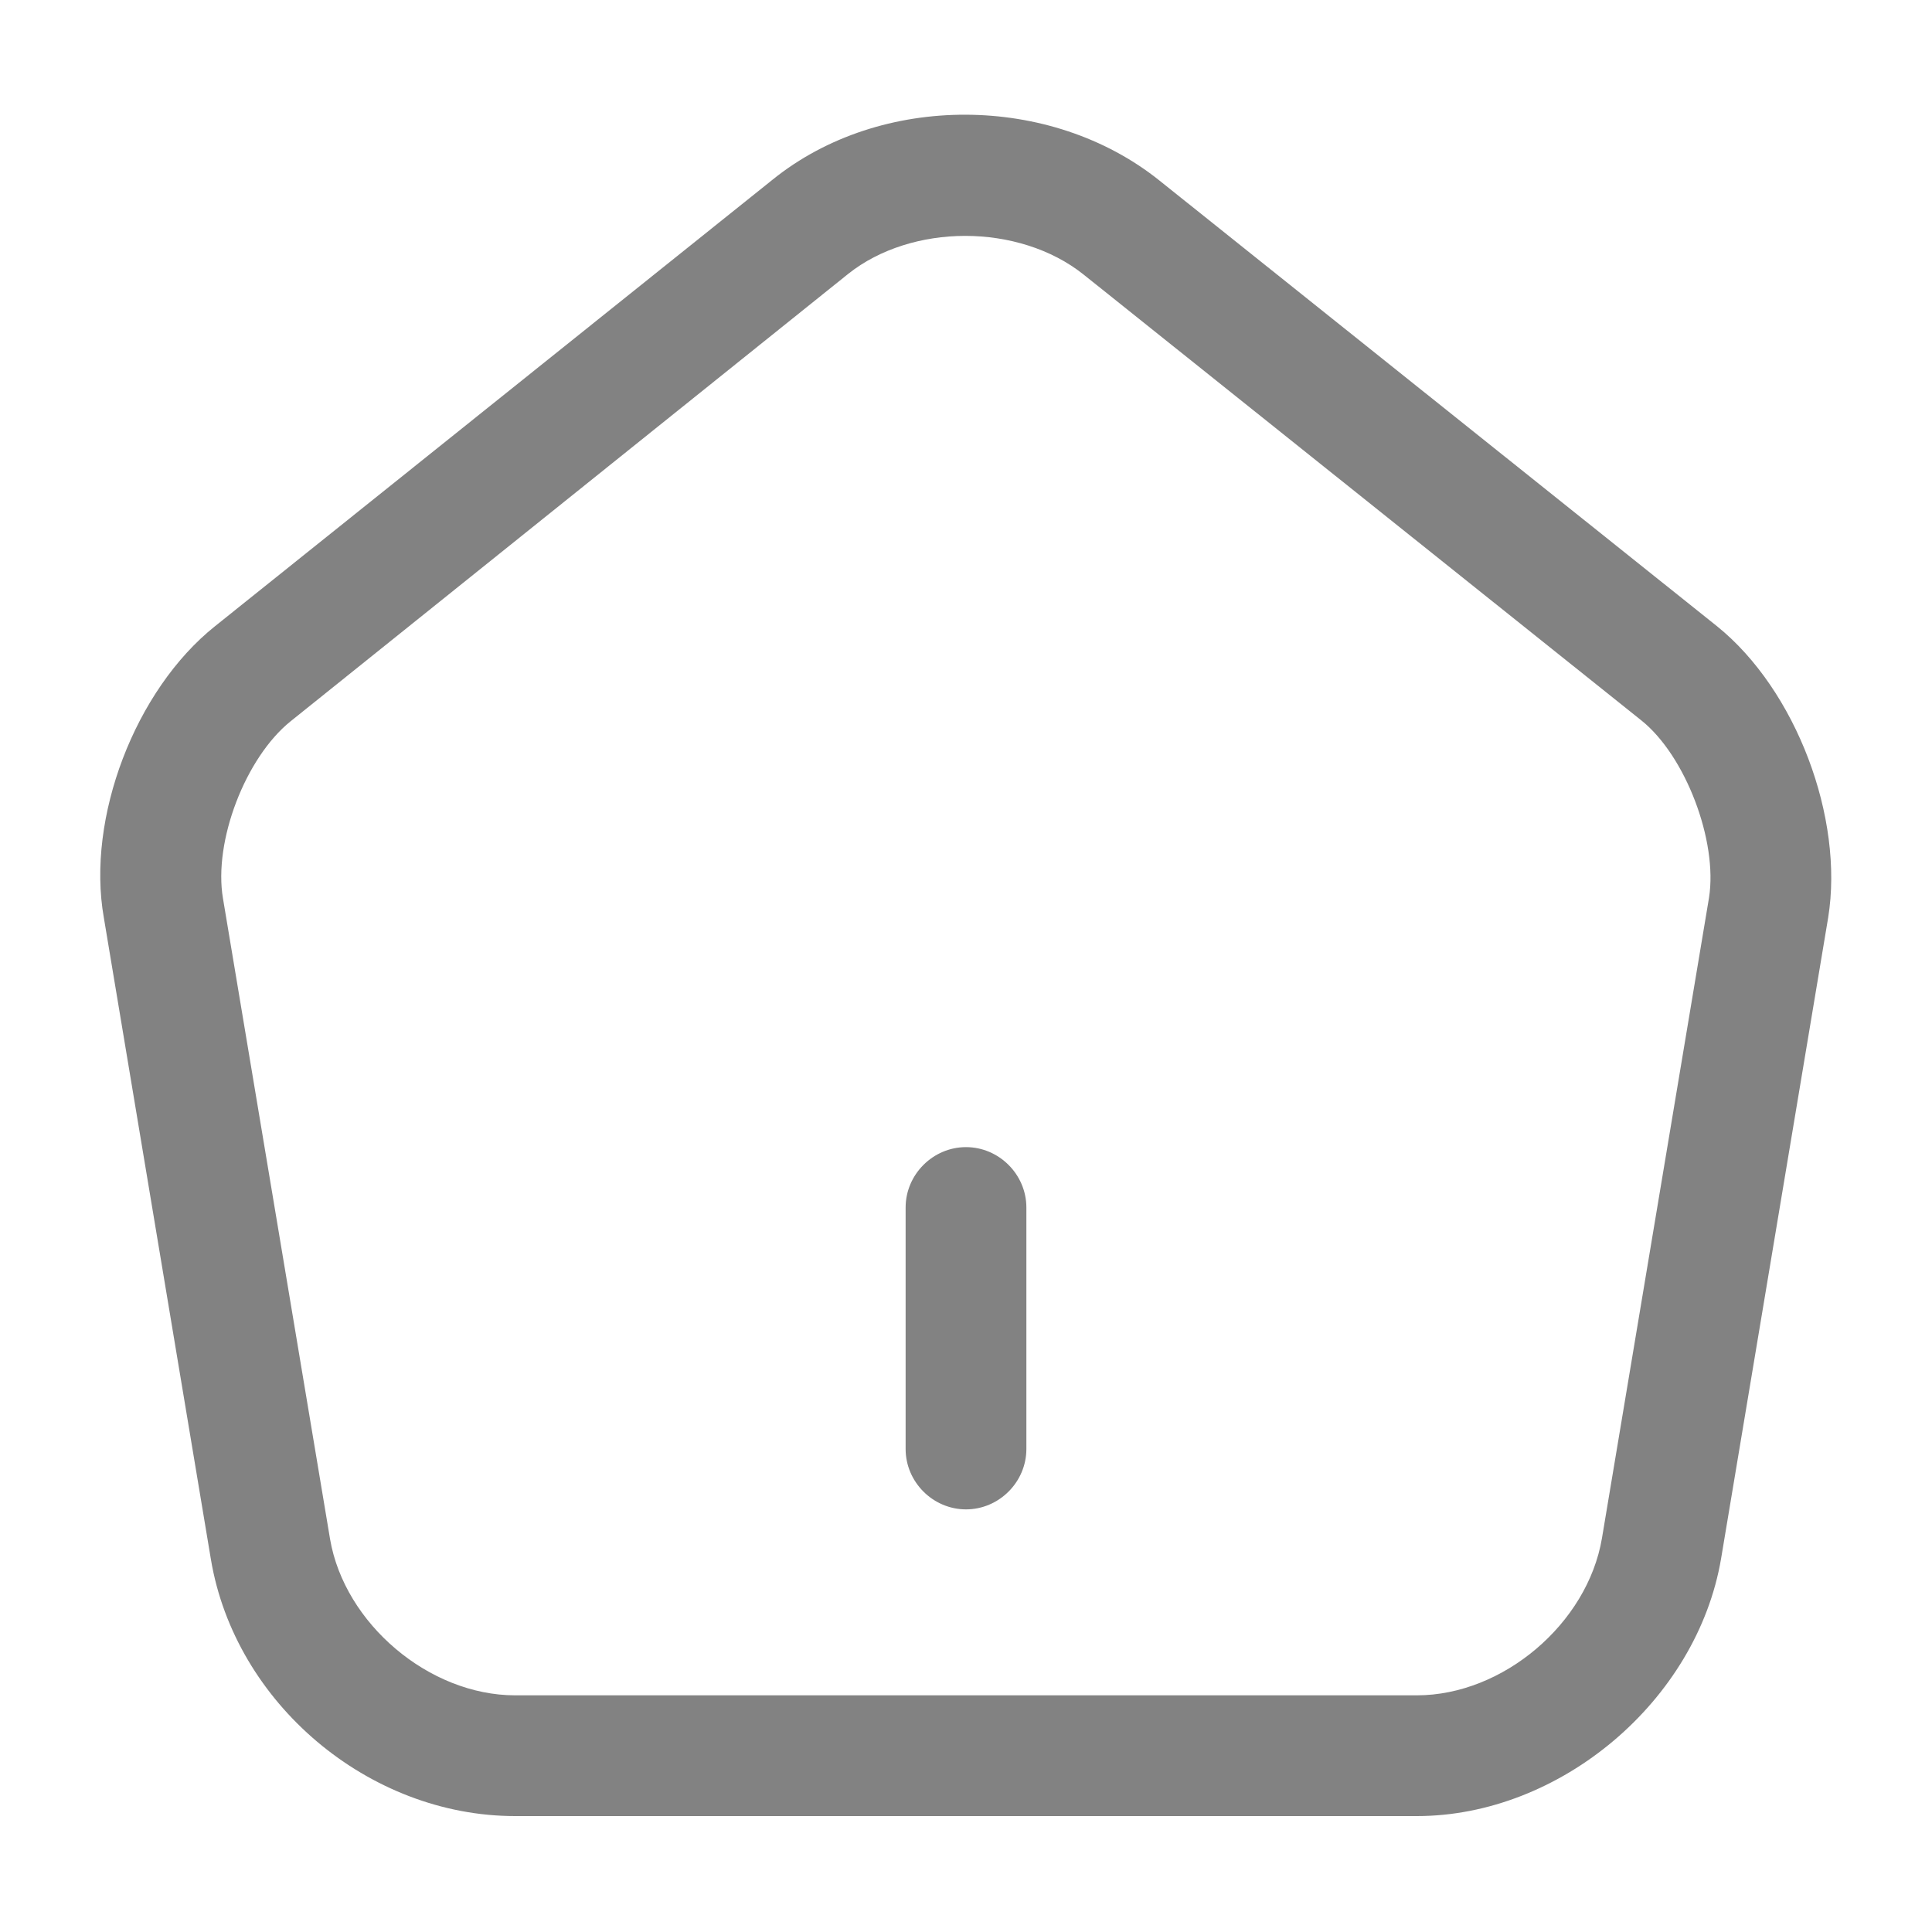
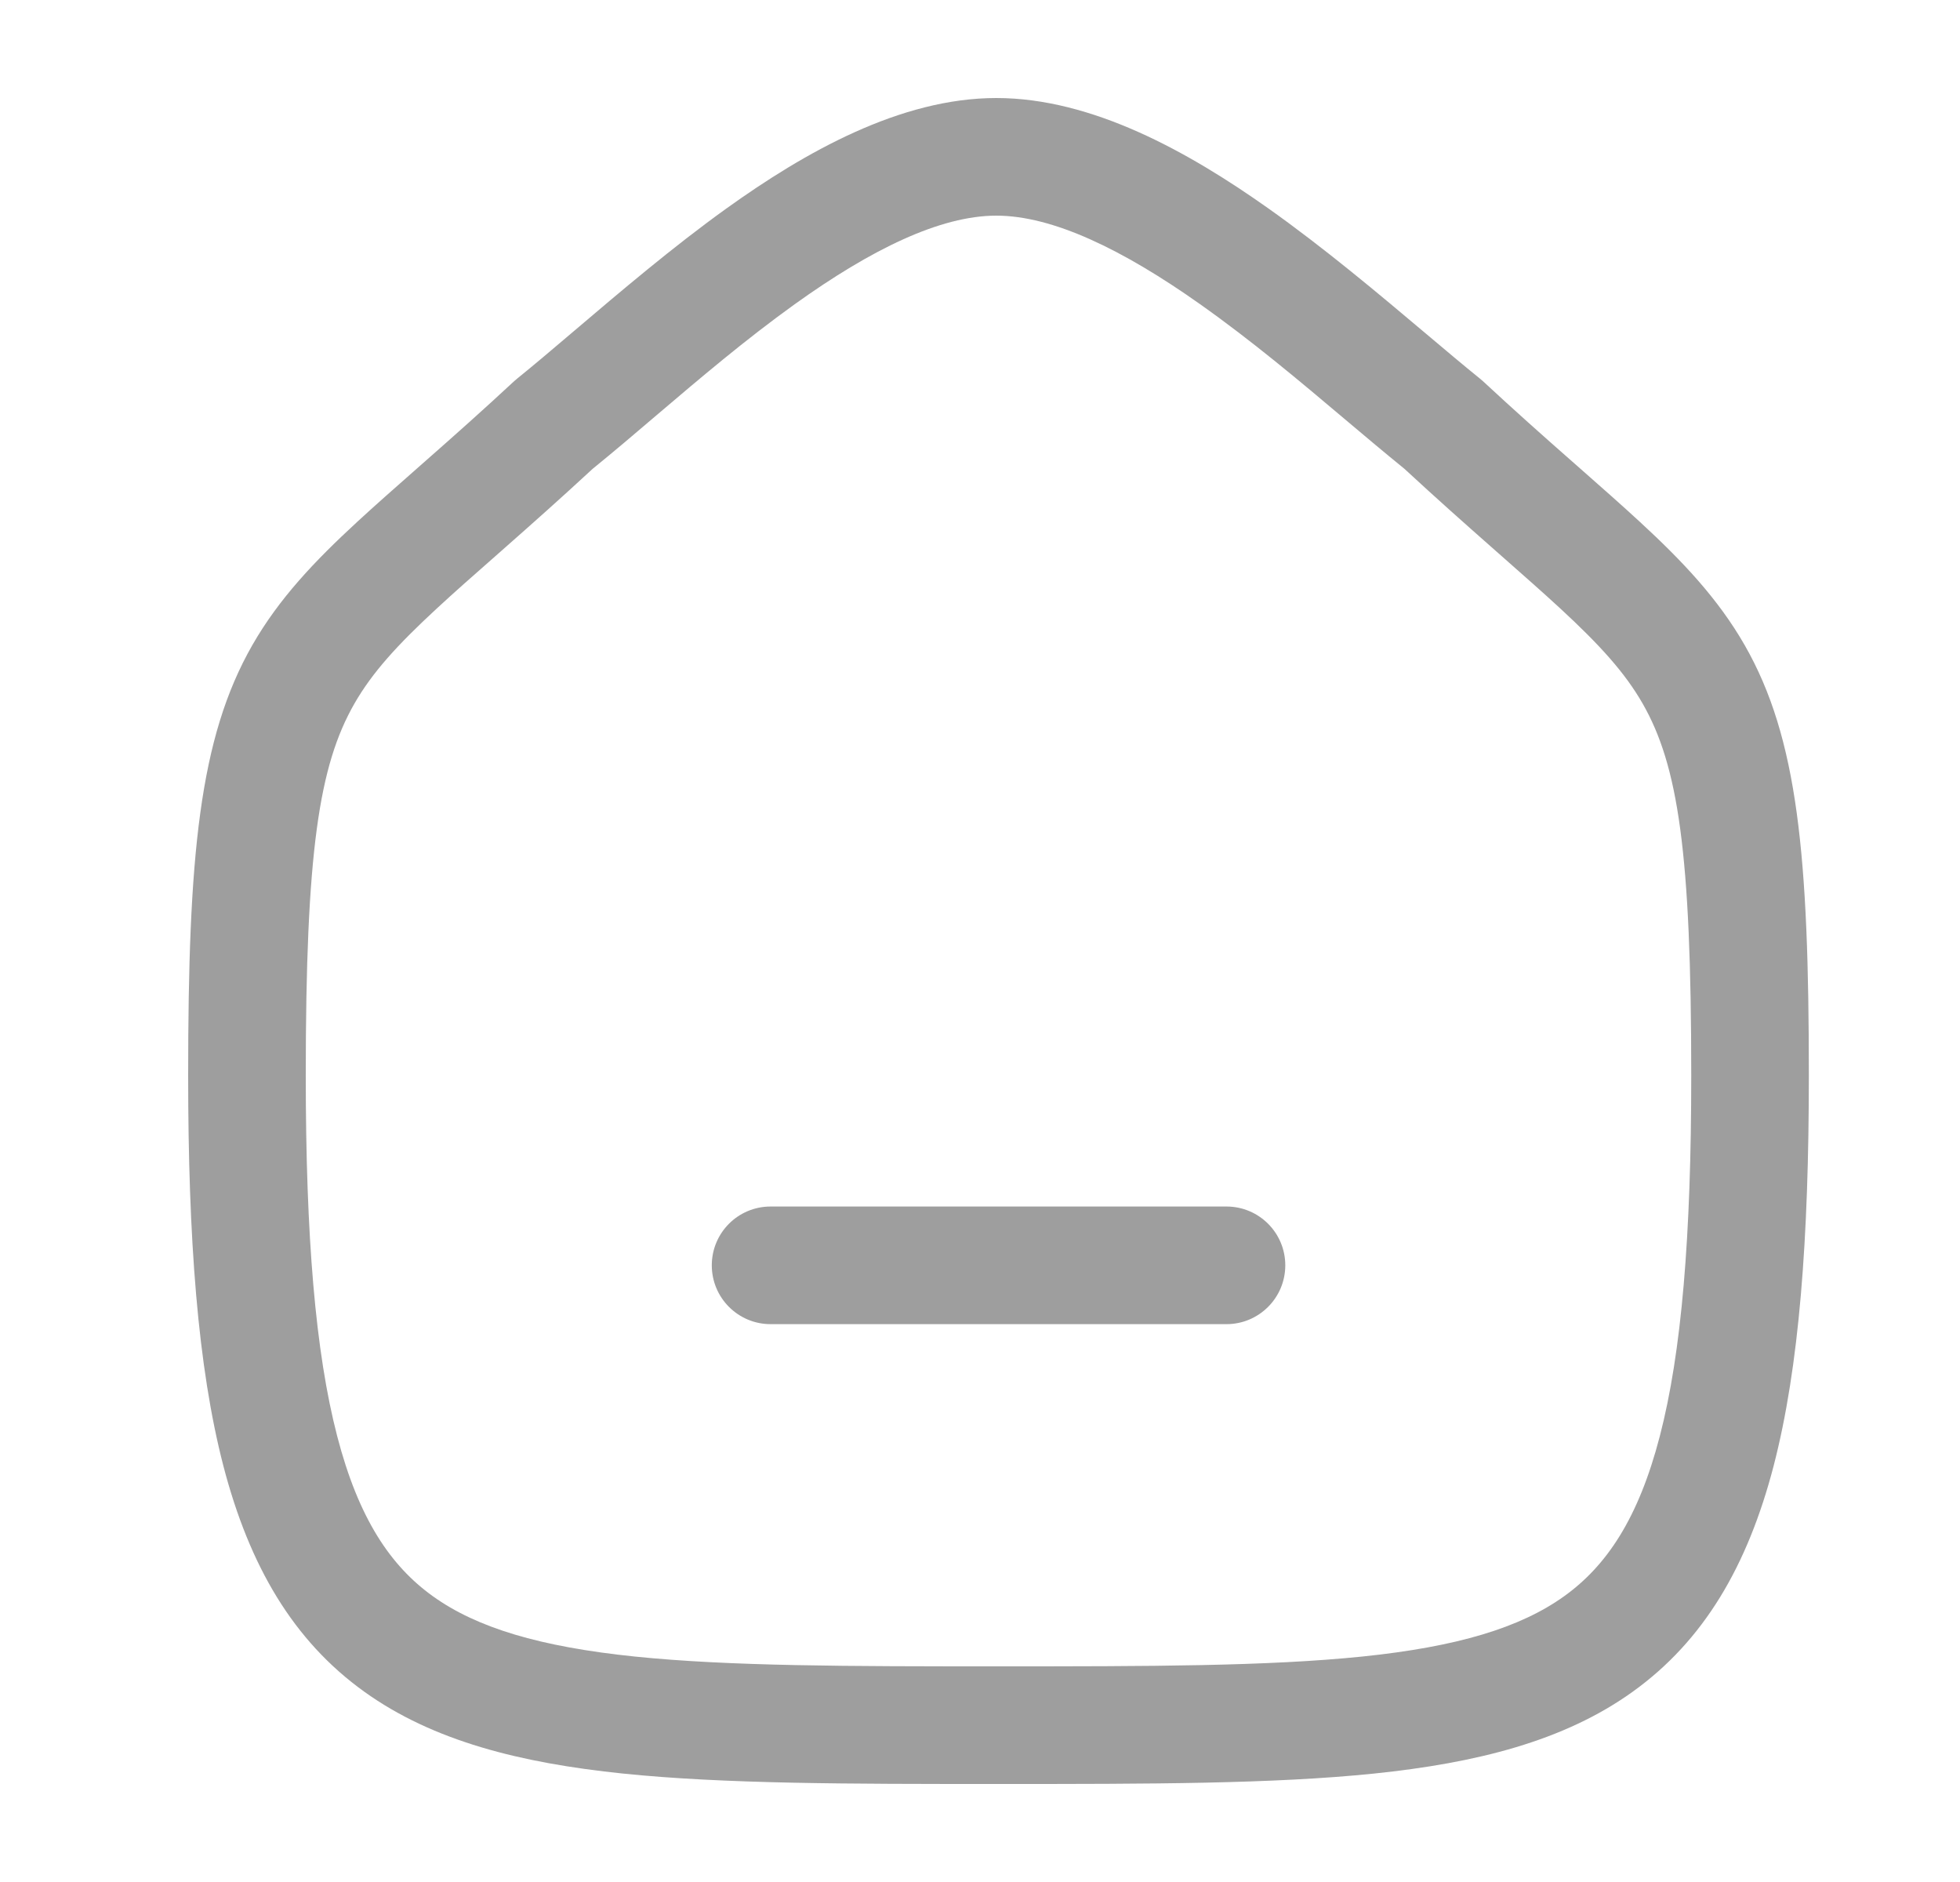
- <svg xmlns="http://www.w3.org/2000/svg" width="32" height="32" viewBox="0 0 32 32" fill="none">
-   <path d="M16 25C15.453 25 15 24.547 15 24V20C15 19.453 15.453 19 16 19C16.547 19 17 19.453 17 20V24C17 24.547 16.547 25 16 25Z" fill="#828282" />
-   <path d="M23.467 30.08H8.533C6.107 30.08 3.893 28.213 3.493 25.827L1.72 15.2C1.427 13.547 2.24 11.427 3.56 10.373L12.8 2.973C14.587 1.533 17.4 1.547 19.2 2.987L28.44 10.373C29.747 11.427 30.547 13.547 30.28 15.2L28.507 25.813C28.107 28.173 25.84 30.08 23.467 30.08ZM15.987 3.907C15.28 3.907 14.573 4.12 14.053 4.533L4.813 11.947C4.067 12.547 3.533 13.933 3.693 14.88L5.467 25.493C5.707 26.893 7.107 28.08 8.533 28.08H23.467C24.893 28.08 26.293 26.893 26.533 25.48L28.307 14.867C28.453 13.933 27.92 12.52 27.187 11.933L17.947 4.547C17.413 4.12 16.693 3.907 15.987 3.907Z" fill="#828282" />
+ <svg xmlns="http://www.w3.org/2000/svg" width="25" height="24" viewBox="0 0 25 24" fill="none">
+   <path fill-rule="evenodd" clip-rule="evenodd" d="M9.079 16.136C9.079 15.721 9.414 15.386 9.829 15.386H15.644C16.058 15.386 16.394 15.721 16.394 16.136C16.394 16.55 16.058 16.886 15.644 16.886H9.829C9.414 16.886 9.079 16.55 9.079 16.136Z" fill="#9E9E9E" />
+   <path fill-rule="evenodd" clip-rule="evenodd" d="M7.56 5.978C7.147 6.36 6.777 6.688 6.448 6.978C6.401 7.019 6.356 7.059 6.311 7.099C6.032 7.344 5.789 7.558 5.571 7.76C5.066 8.226 4.747 8.578 4.521 8.972C4.068 9.762 3.9 10.869 3.9 13.713C3.9 15.769 4.023 17.245 4.301 18.315C4.574 19.366 4.981 19.968 5.52 20.355C6.083 20.759 6.887 21 8.097 21.125C9.307 21.249 10.815 21.25 12.736 21.25C14.657 21.25 16.165 21.249 17.375 21.125C18.585 21 19.389 20.759 19.952 20.355C20.491 19.968 20.898 19.366 21.171 18.315C21.449 17.245 21.572 15.769 21.572 13.713C21.572 10.869 21.404 9.762 20.952 8.972C20.726 8.578 20.407 8.226 19.902 7.76C19.683 7.558 19.44 7.344 19.161 7.098C19.117 7.059 19.072 7.019 19.025 6.978C18.696 6.688 18.326 6.36 17.913 5.978C17.669 5.78 17.416 5.567 17.154 5.346C16.583 4.864 15.968 4.346 15.304 3.877C14.319 3.181 13.428 2.75 12.708 2.75C11.991 2.75 11.111 3.181 10.139 3.878C9.505 4.333 8.925 4.827 8.379 5.291C8.098 5.531 7.825 5.763 7.56 5.978ZM9.265 2.659C10.265 1.942 11.482 1.25 12.708 1.25C13.931 1.25 15.157 1.936 16.17 2.652C16.886 3.158 17.594 3.754 18.187 4.254C18.44 4.467 18.672 4.663 18.874 4.826C18.888 4.837 18.901 4.848 18.914 4.86C19.32 5.237 19.685 5.561 20.017 5.853C20.062 5.893 20.107 5.932 20.151 5.971C20.429 6.216 20.687 6.443 20.919 6.657C21.459 7.155 21.912 7.632 22.253 8.226C22.934 9.414 23.072 10.926 23.072 13.713C23.072 15.8 22.95 17.432 22.623 18.693C22.29 19.973 21.73 20.924 20.826 21.573C19.946 22.205 18.83 22.482 17.528 22.617C16.234 22.75 14.649 22.75 12.773 22.75H12.699C10.823 22.75 9.238 22.75 7.944 22.617C6.642 22.482 5.526 22.205 4.646 21.573C3.742 20.924 3.182 19.973 2.849 18.693C2.522 17.432 2.4 15.8 2.4 13.713C2.4 10.926 2.539 9.414 3.219 8.226C3.56 7.631 4.014 7.155 4.554 6.657C4.786 6.443 5.044 6.216 5.321 5.972C5.366 5.933 5.41 5.893 5.456 5.853C5.788 5.561 6.153 5.237 6.559 4.86C6.572 4.848 6.585 4.837 6.599 4.826C6.811 4.655 7.058 4.445 7.33 4.214C7.904 3.726 8.585 3.147 9.265 2.659Z" fill="#9E9E9E" />
</svg>
